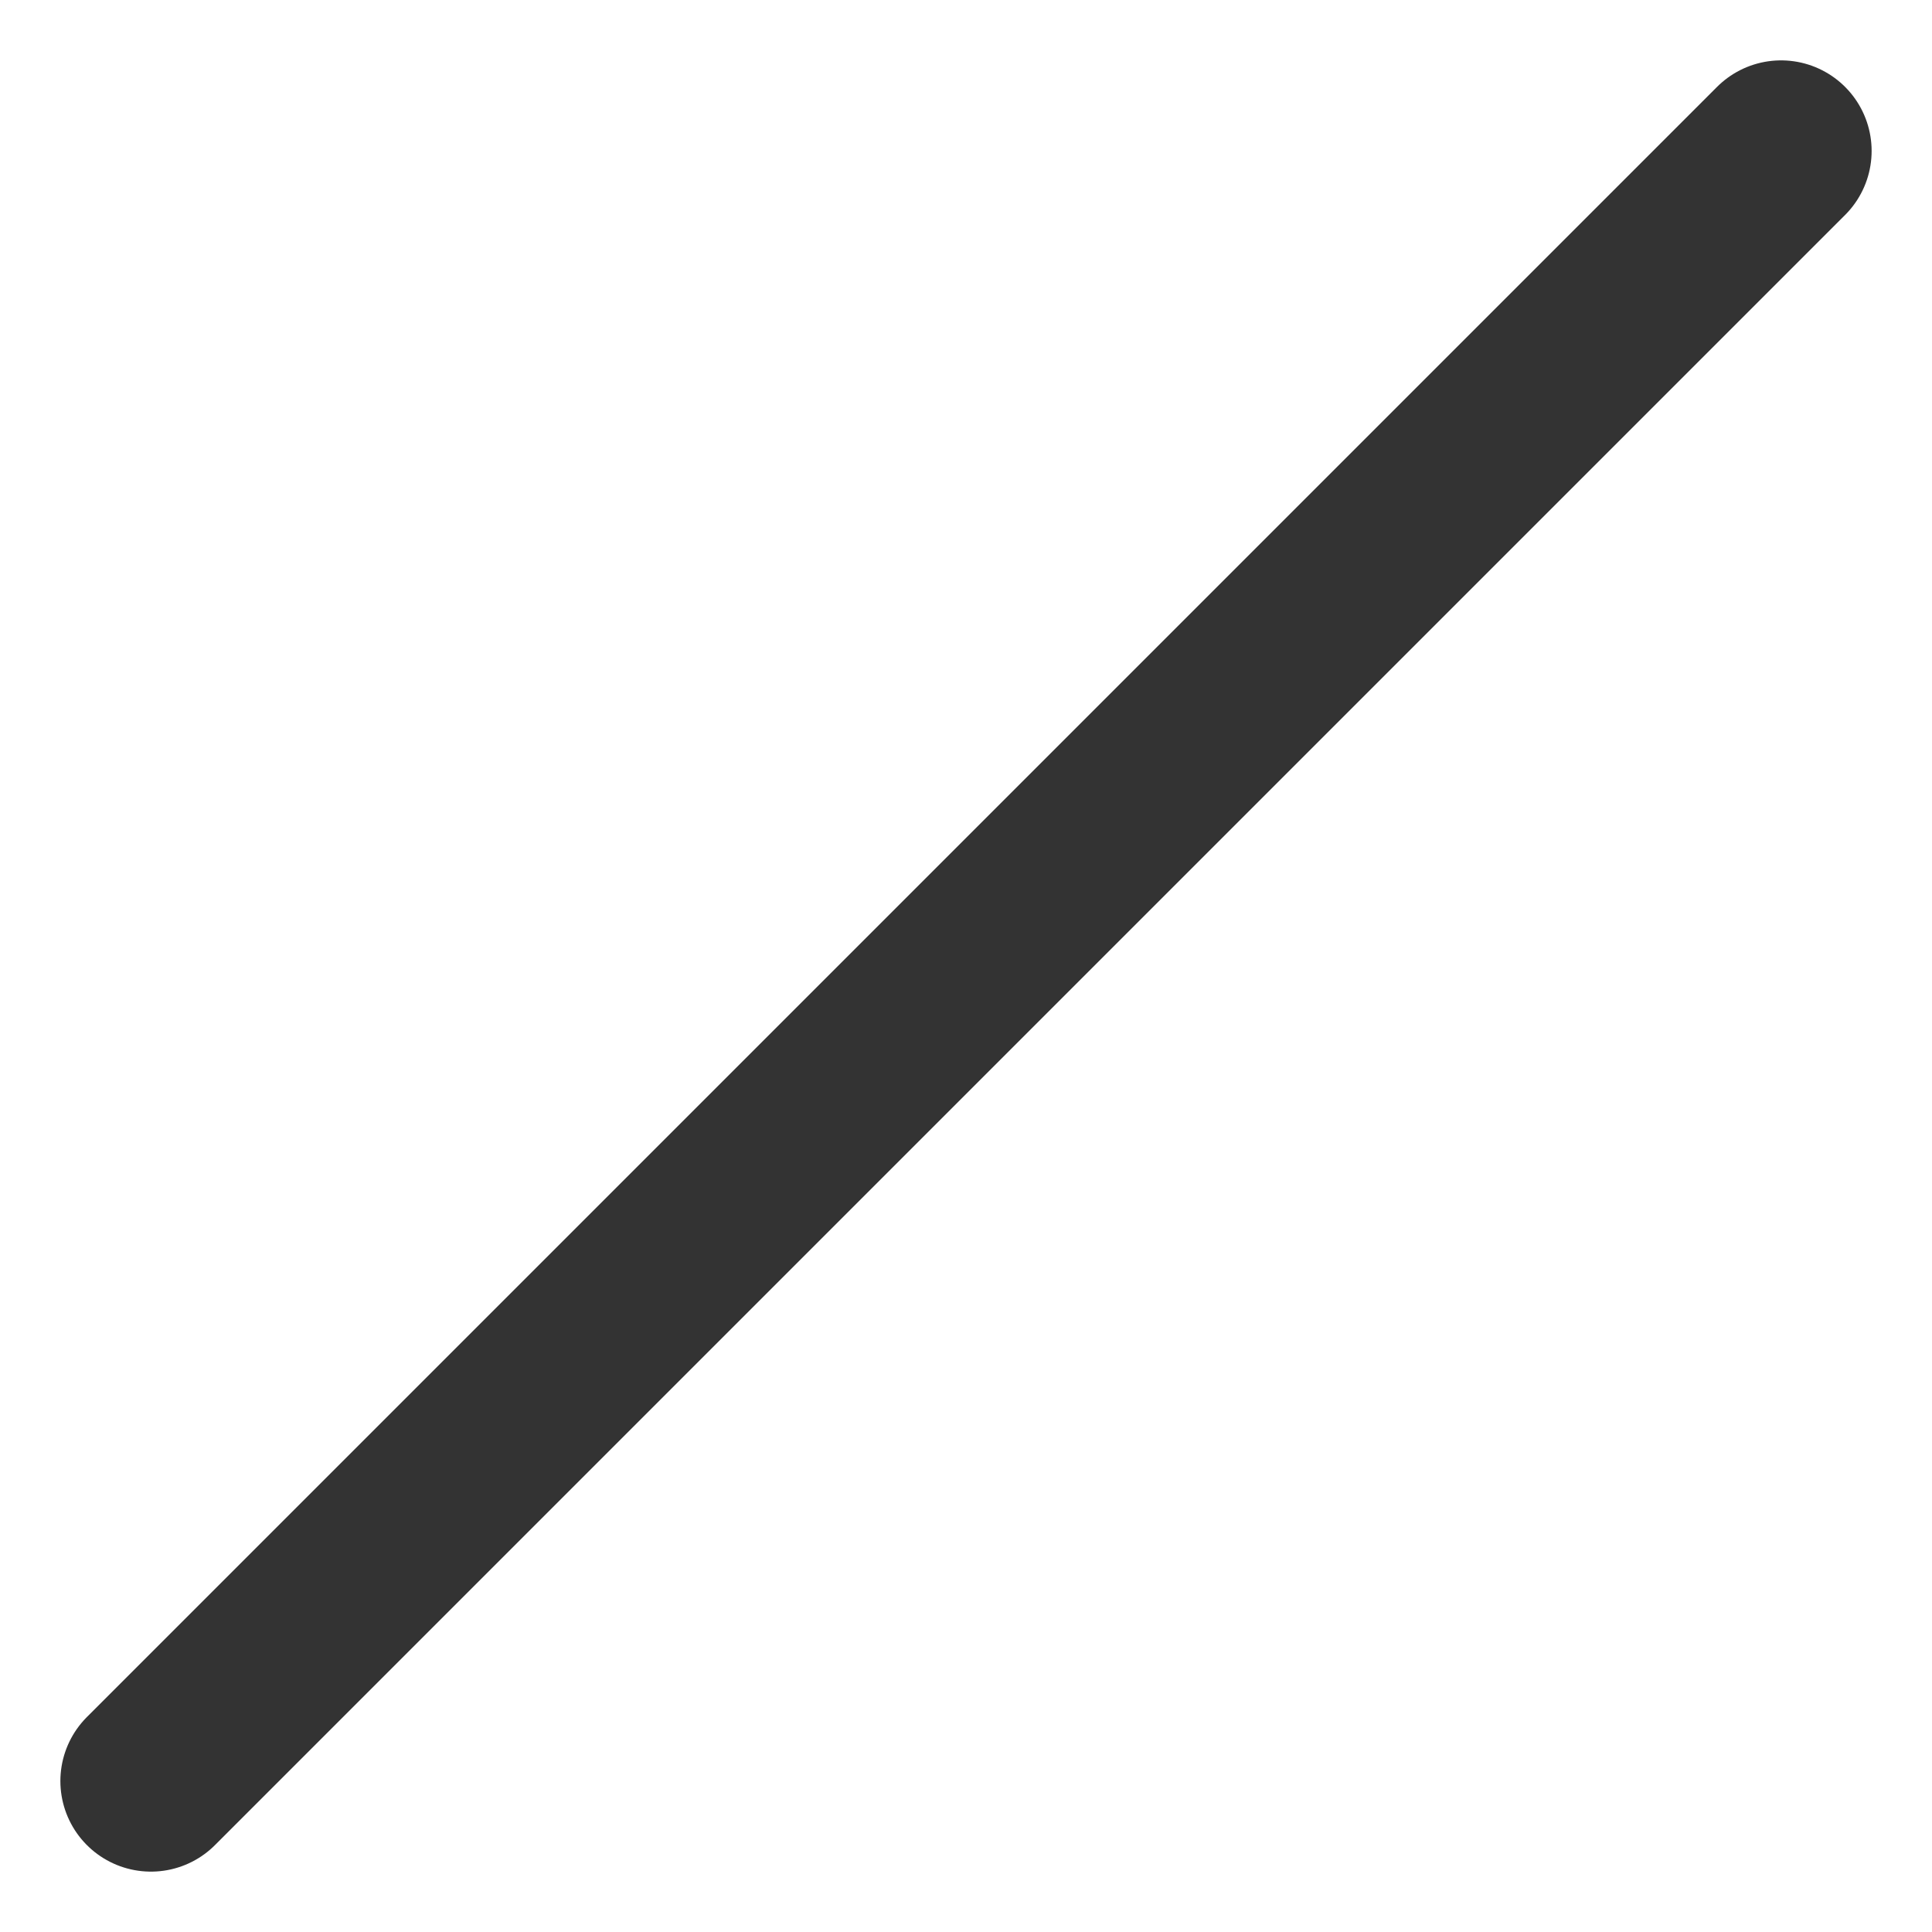
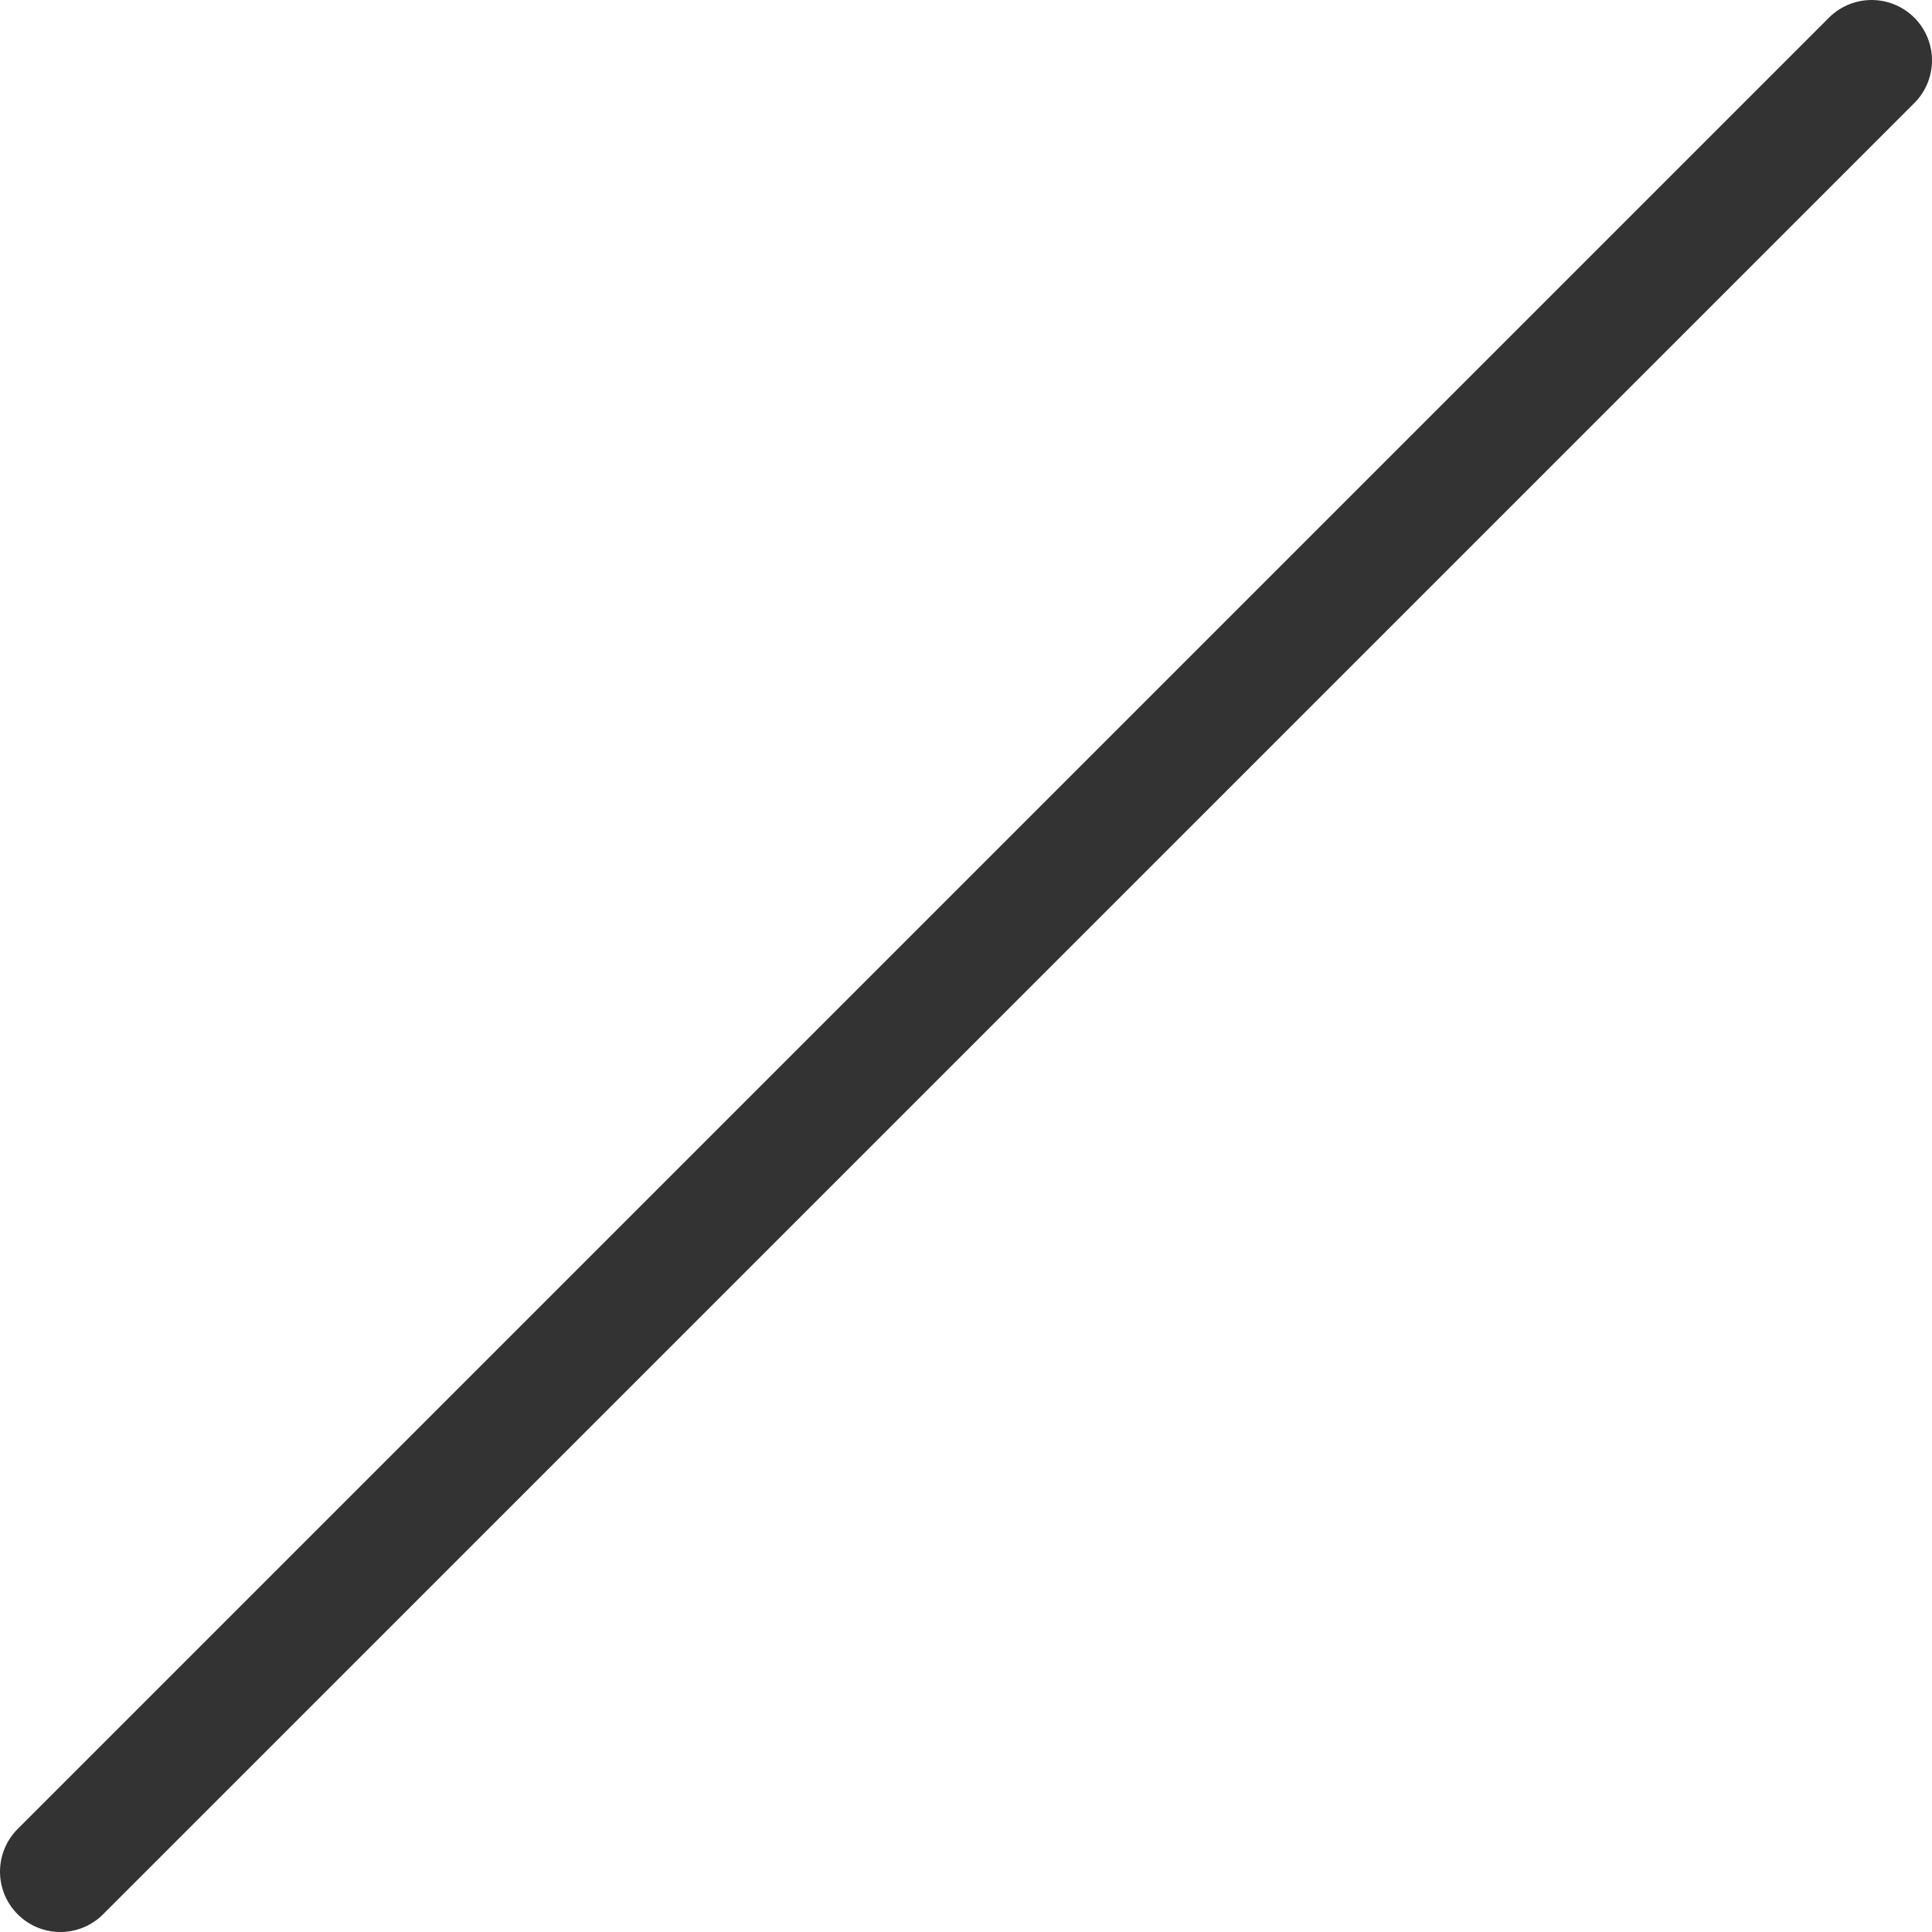
<svg xmlns="http://www.w3.org/2000/svg" version="1.1" id="svg2" height="32" width="32">
  <defs id="defs4" />
  <g transform="translate(0,-1020.362)" id="layer1">
-     <path id="path4140" d="m 2.5,1049.862 27,-27" style="fill:none;fill-rule:evenodd;stroke:#333333;stroke-width:3;stroke-linecap:round;stroke-linejoin:round;stroke-miterlimit:4;stroke-dasharray:none;stroke-opacity:1" />
+     <path id="path4140" d="m 1,1051.362 30,-30" style="fill:none;fill-rule:evenodd;stroke:#333333;stroke-width:2;stroke-linecap:round;stroke-linejoin:round;stroke-miterlimit:4;stroke-dasharray:none;stroke-opacity:1" />
  </g>
</svg>
